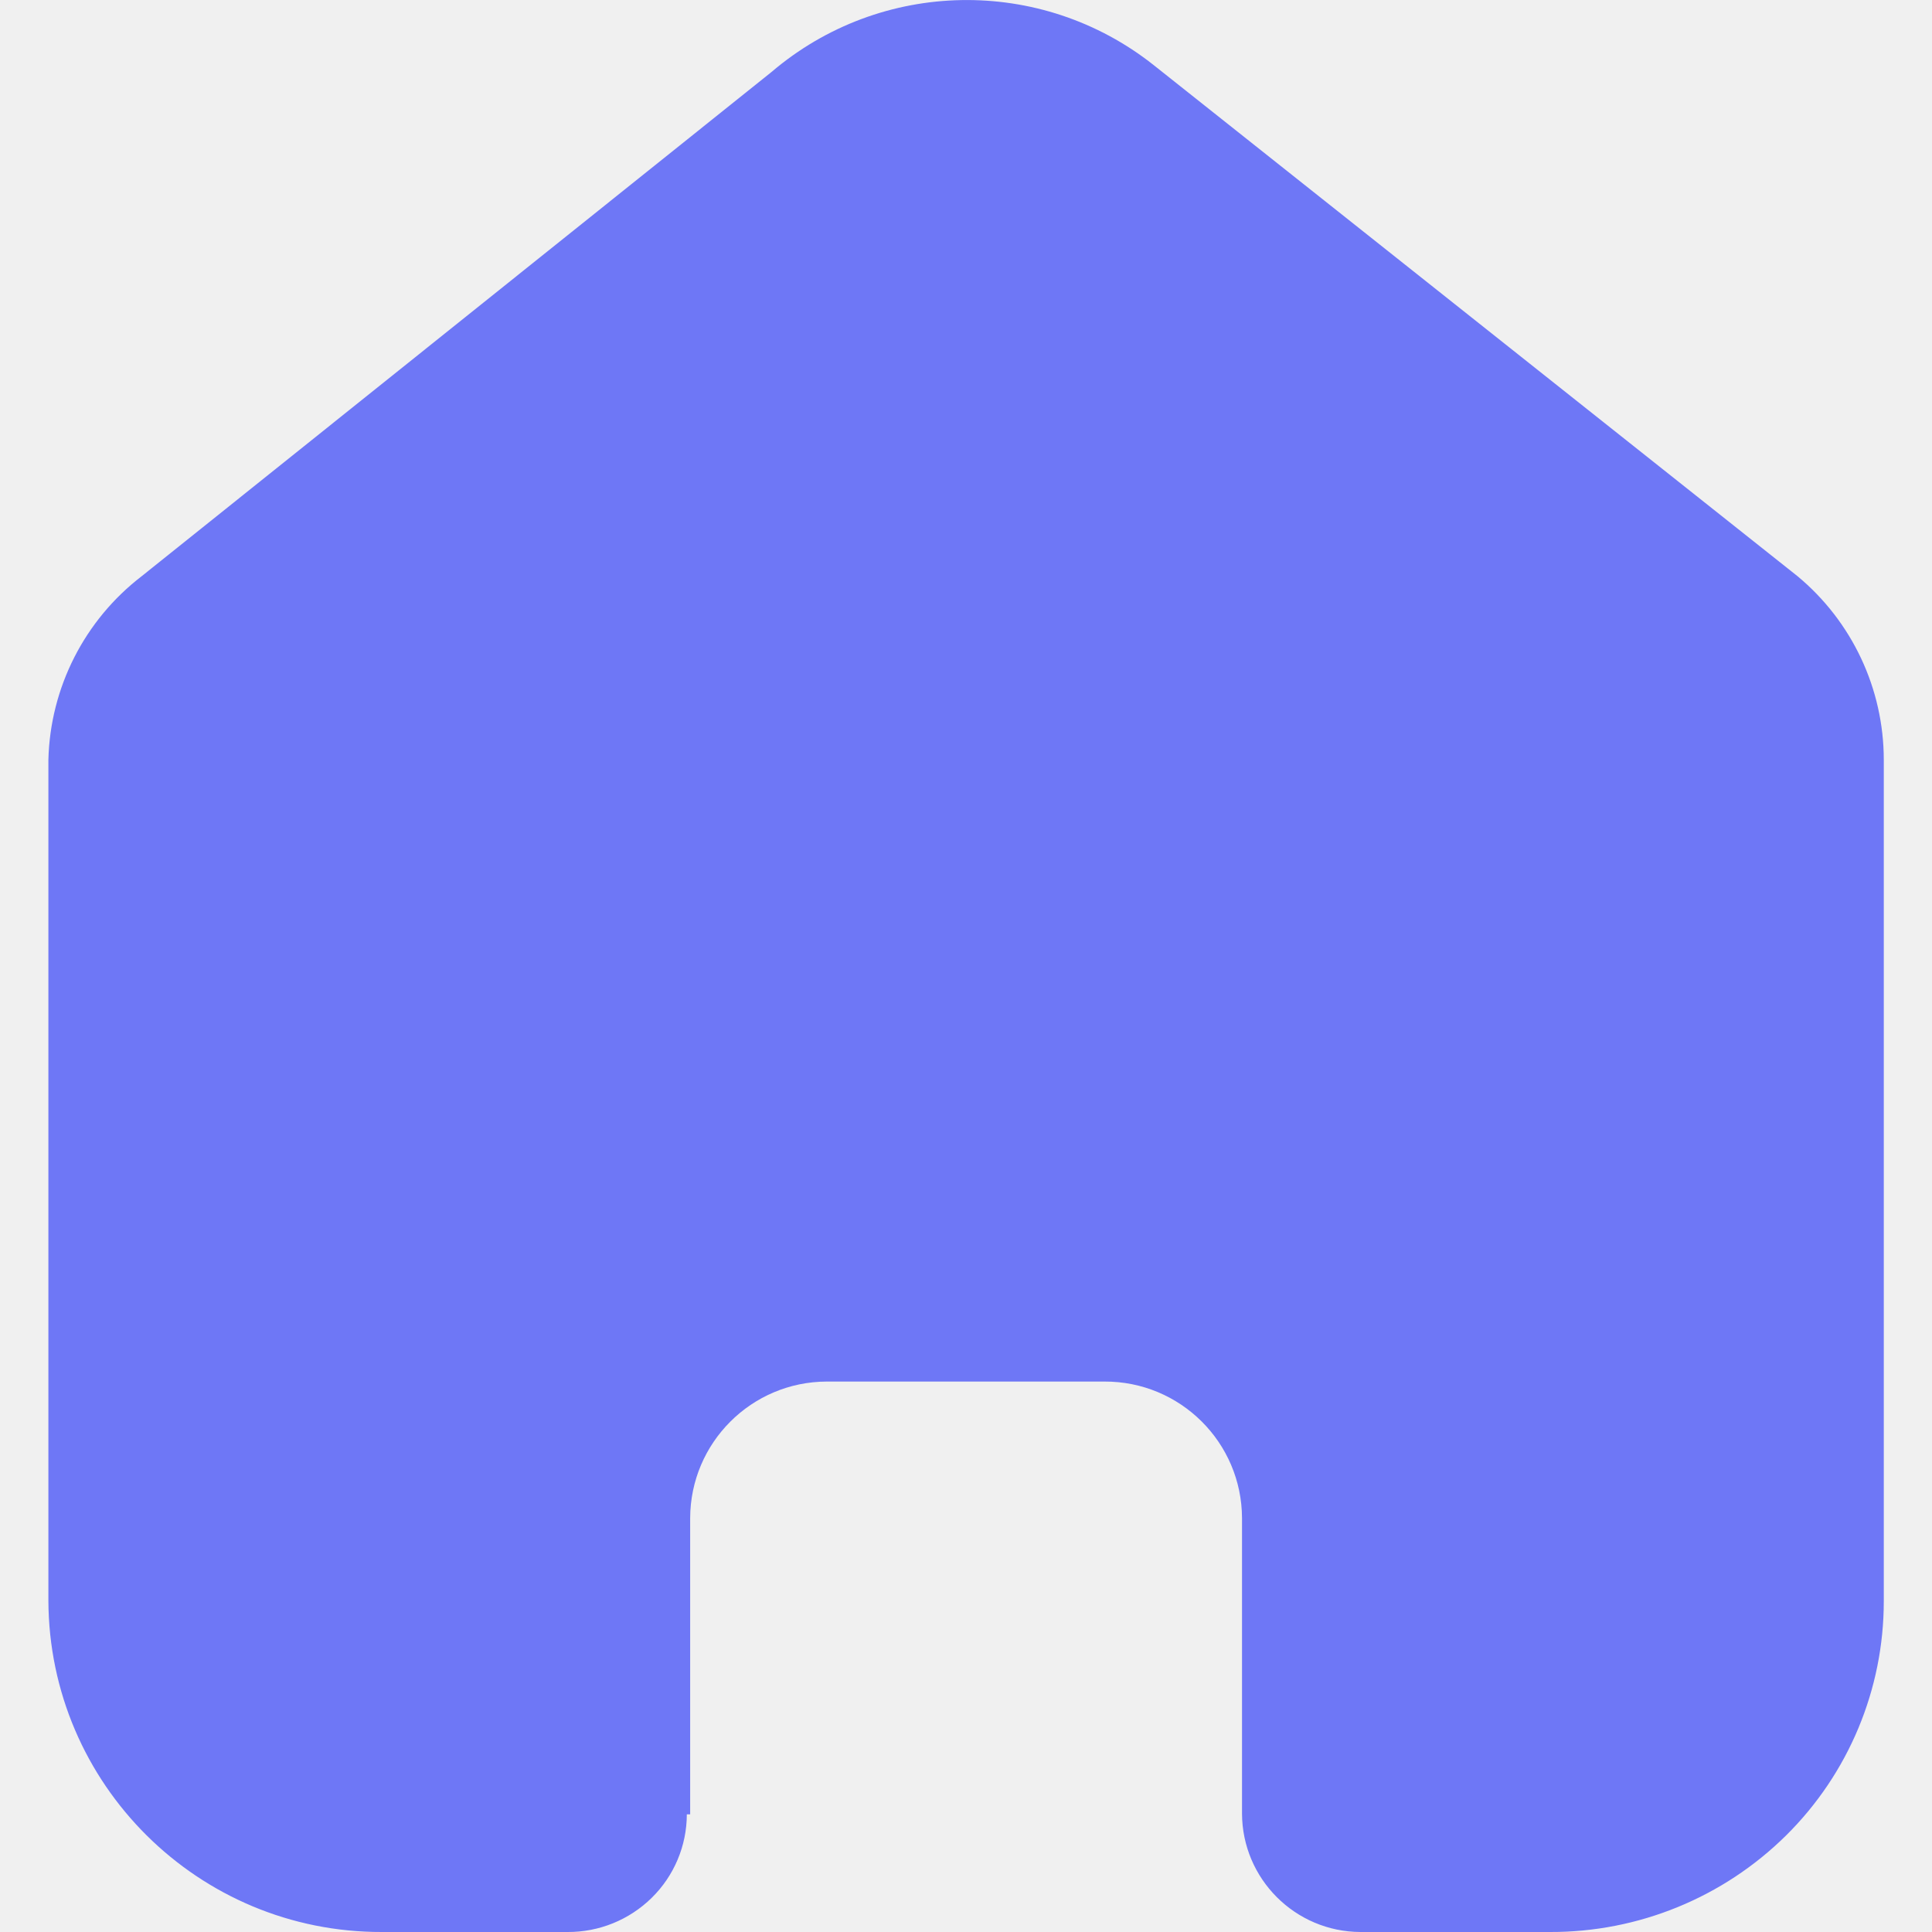
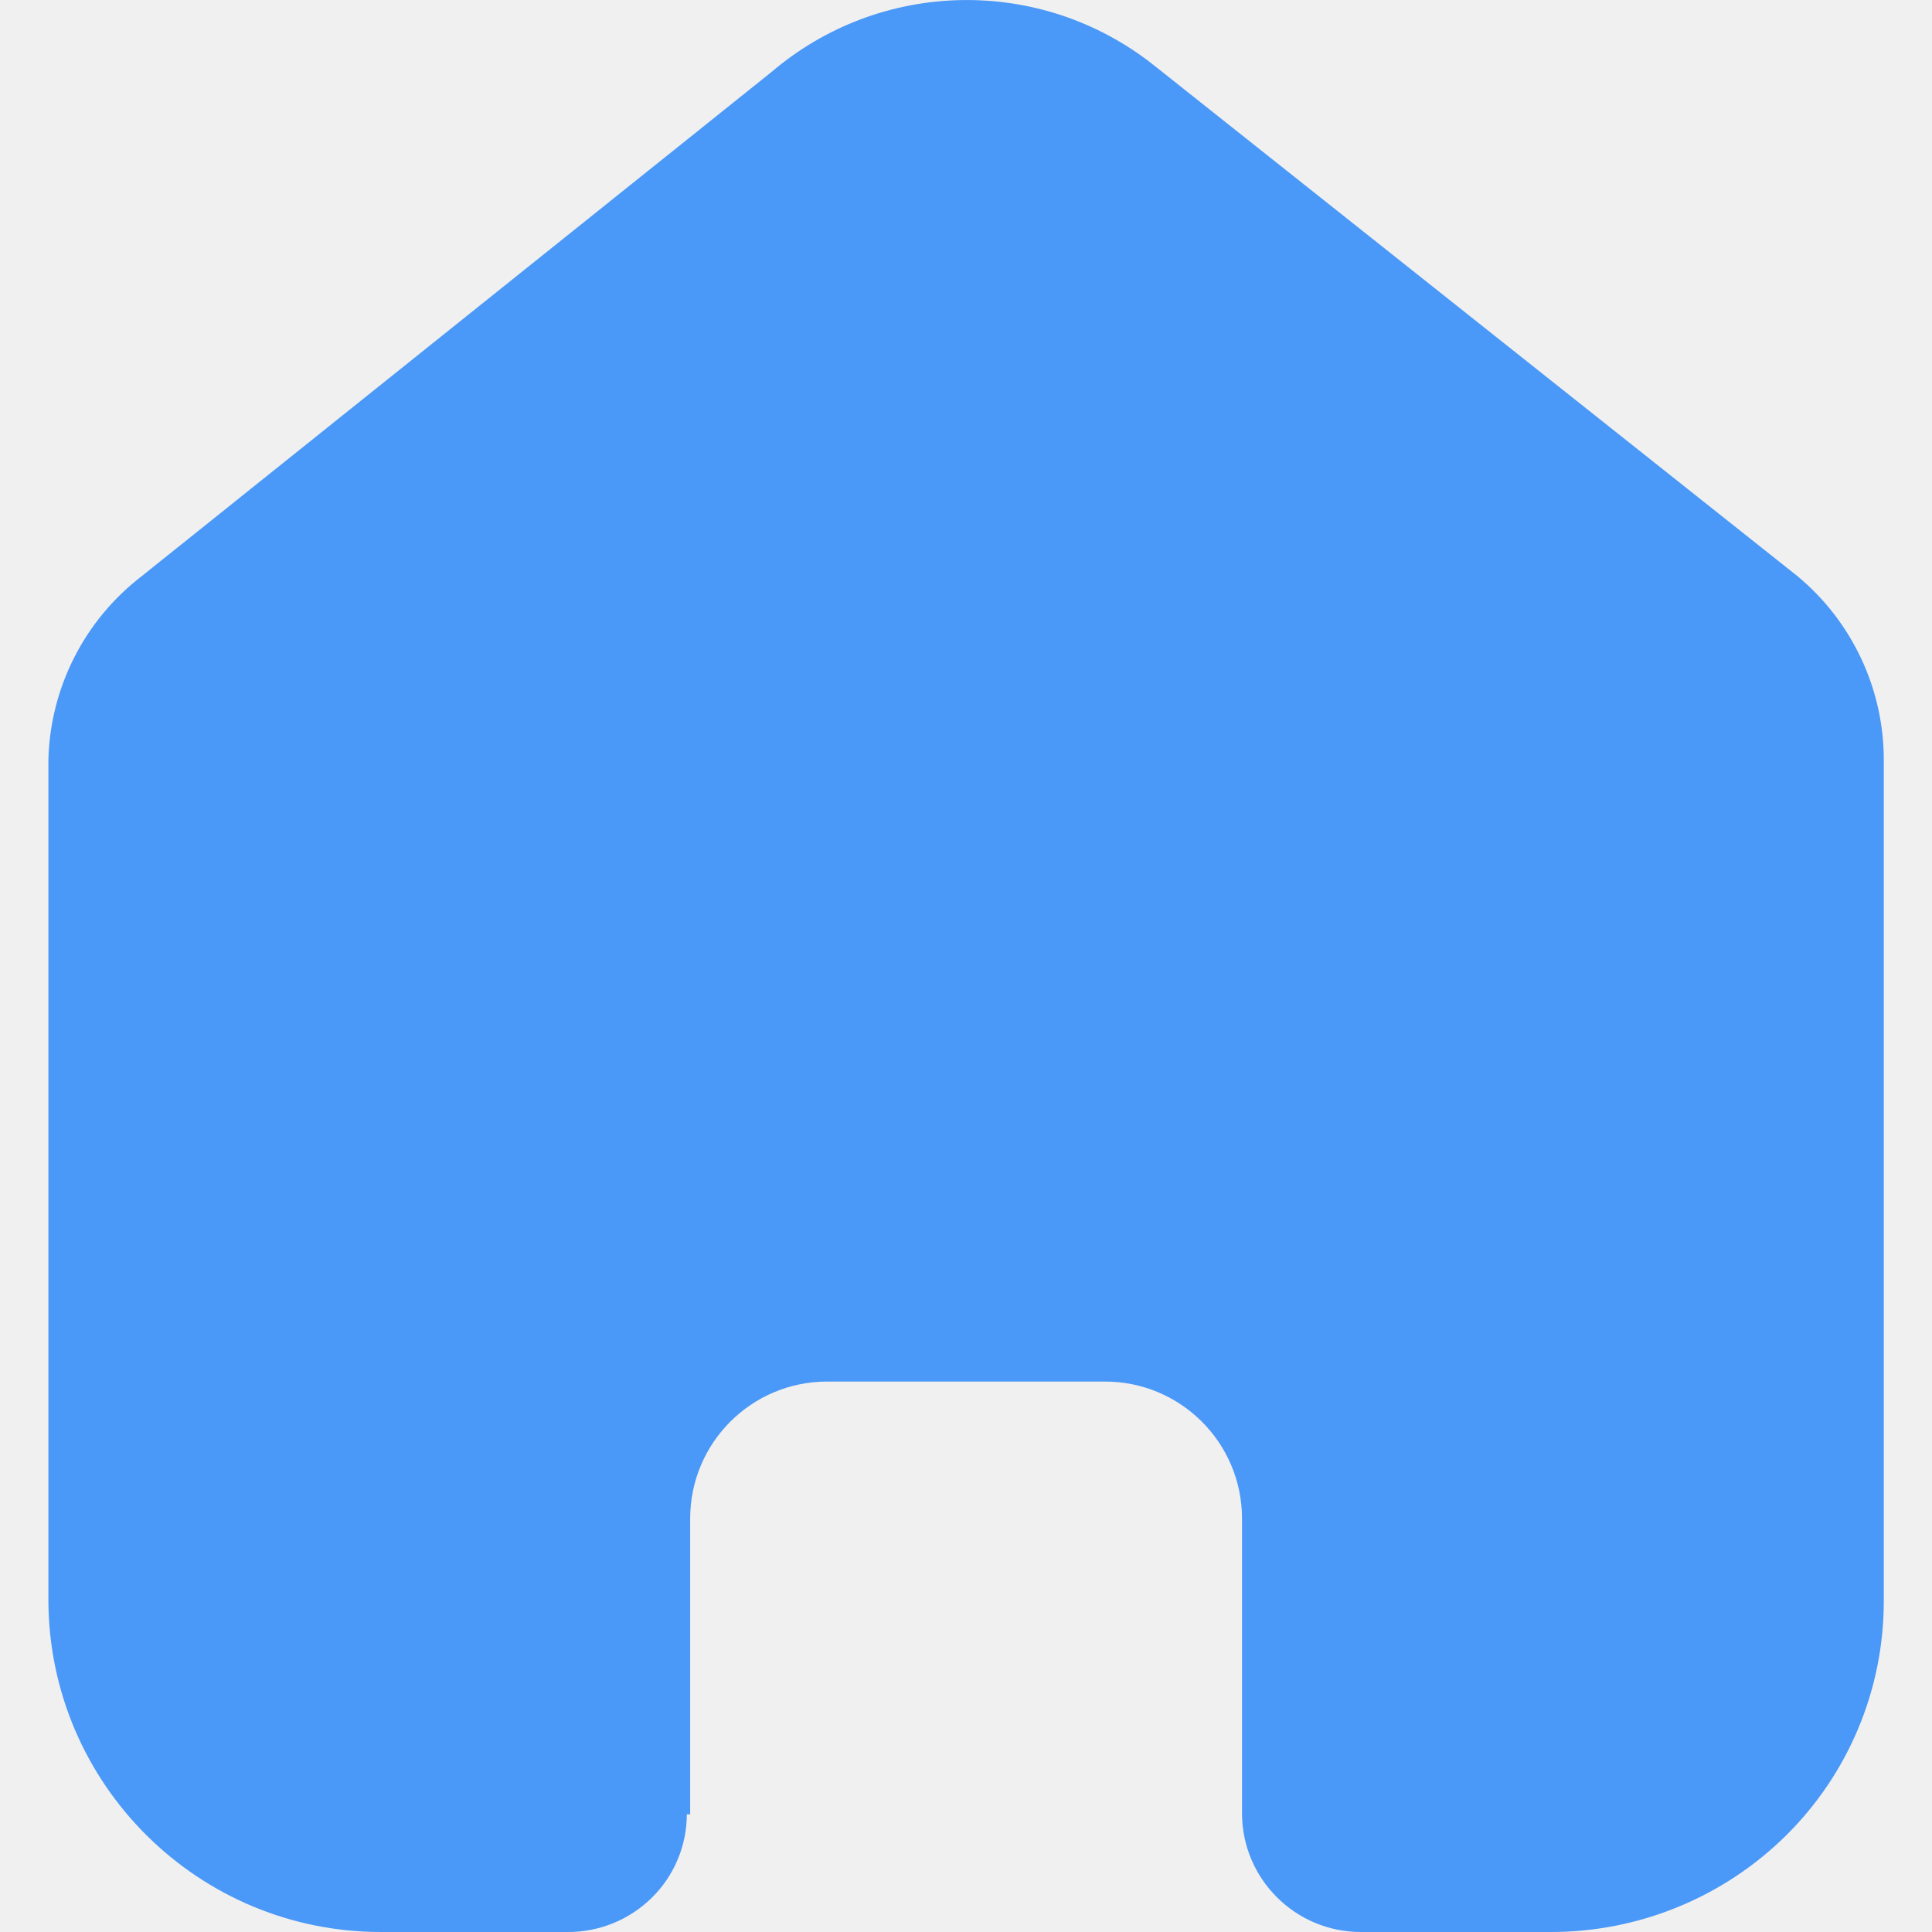
<svg xmlns="http://www.w3.org/2000/svg" width="22" height="22" viewBox="0 0 22 22">
  <defs>
    <clipPath id="clip-path">
      <rect id="Rectangle_16941" data-name="Rectangle 16941" width="22" height="22" transform="translate(294 11)" fill="#fff" stroke="#707070" stroke-width="1" />
    </clipPath>
  </defs>
  <g id="Mask_Group_6" data-name="Mask Group 6" transform="translate(-294 -11)" clip-path="url(#clip-path)">
    <g id="Group_97" data-name="Group 97" clip-path="url(#clip-path)">
      <g id="Mask_Group_100" data-name="Mask Group 100" clip-path="url(#clip-path)">
-         <path id="_7296078bcc77045d4d9b9d04da88f73a" data-name="7296078bcc77045d4d9b9d04da88f73a" d="M7.308,20.66V17.287a1.56,1.56,0,0,1,1.556-1.555h3.162a1.56,1.56,0,0,1,1.566,1.555h0V20.65A1.354,1.354,0,0,0,14.941,22H17.1a3.806,3.806,0,0,0,2.688-1.1A3.751,3.751,0,0,0,20.9,18.235V8.652a2.72,2.72,0,0,0-.985-2.093L12.587.742A3.427,3.427,0,0,0,8.234.82L1.064,6.56A2.722,2.722,0,0,0,0,8.652v9.573A3.788,3.788,0,0,0,3.8,22H5.91a1.355,1.355,0,0,0,.96-.389,1.335,1.335,0,0,0,.4-.951Z" transform="translate(294.551 11)" fill="#6E77F6" />
+         <path id="_7296078bcc77045d4d9b9d04da88f73a" data-name="7296078bcc77045d4d9b9d04da88f73a" d="M7.308,20.66V17.287a1.56,1.56,0,0,1,1.556-1.555h3.162a1.56,1.56,0,0,1,1.566,1.555h0V20.65A1.354,1.354,0,0,0,14.941,22H17.1a3.806,3.806,0,0,0,2.688-1.1A3.751,3.751,0,0,0,20.9,18.235V8.652a2.72,2.72,0,0,0-.985-2.093L12.587.742A3.427,3.427,0,0,0,8.234.82L1.064,6.56A2.722,2.722,0,0,0,0,8.652v9.573A3.788,3.788,0,0,0,3.8,22H5.91a1.355,1.355,0,0,0,.96-.389,1.335,1.335,0,0,0,.4-.951Z" transform="translate(294.551 11)" fill="#4a98f7" />
      </g>
    </g>
  </g>
</svg>
